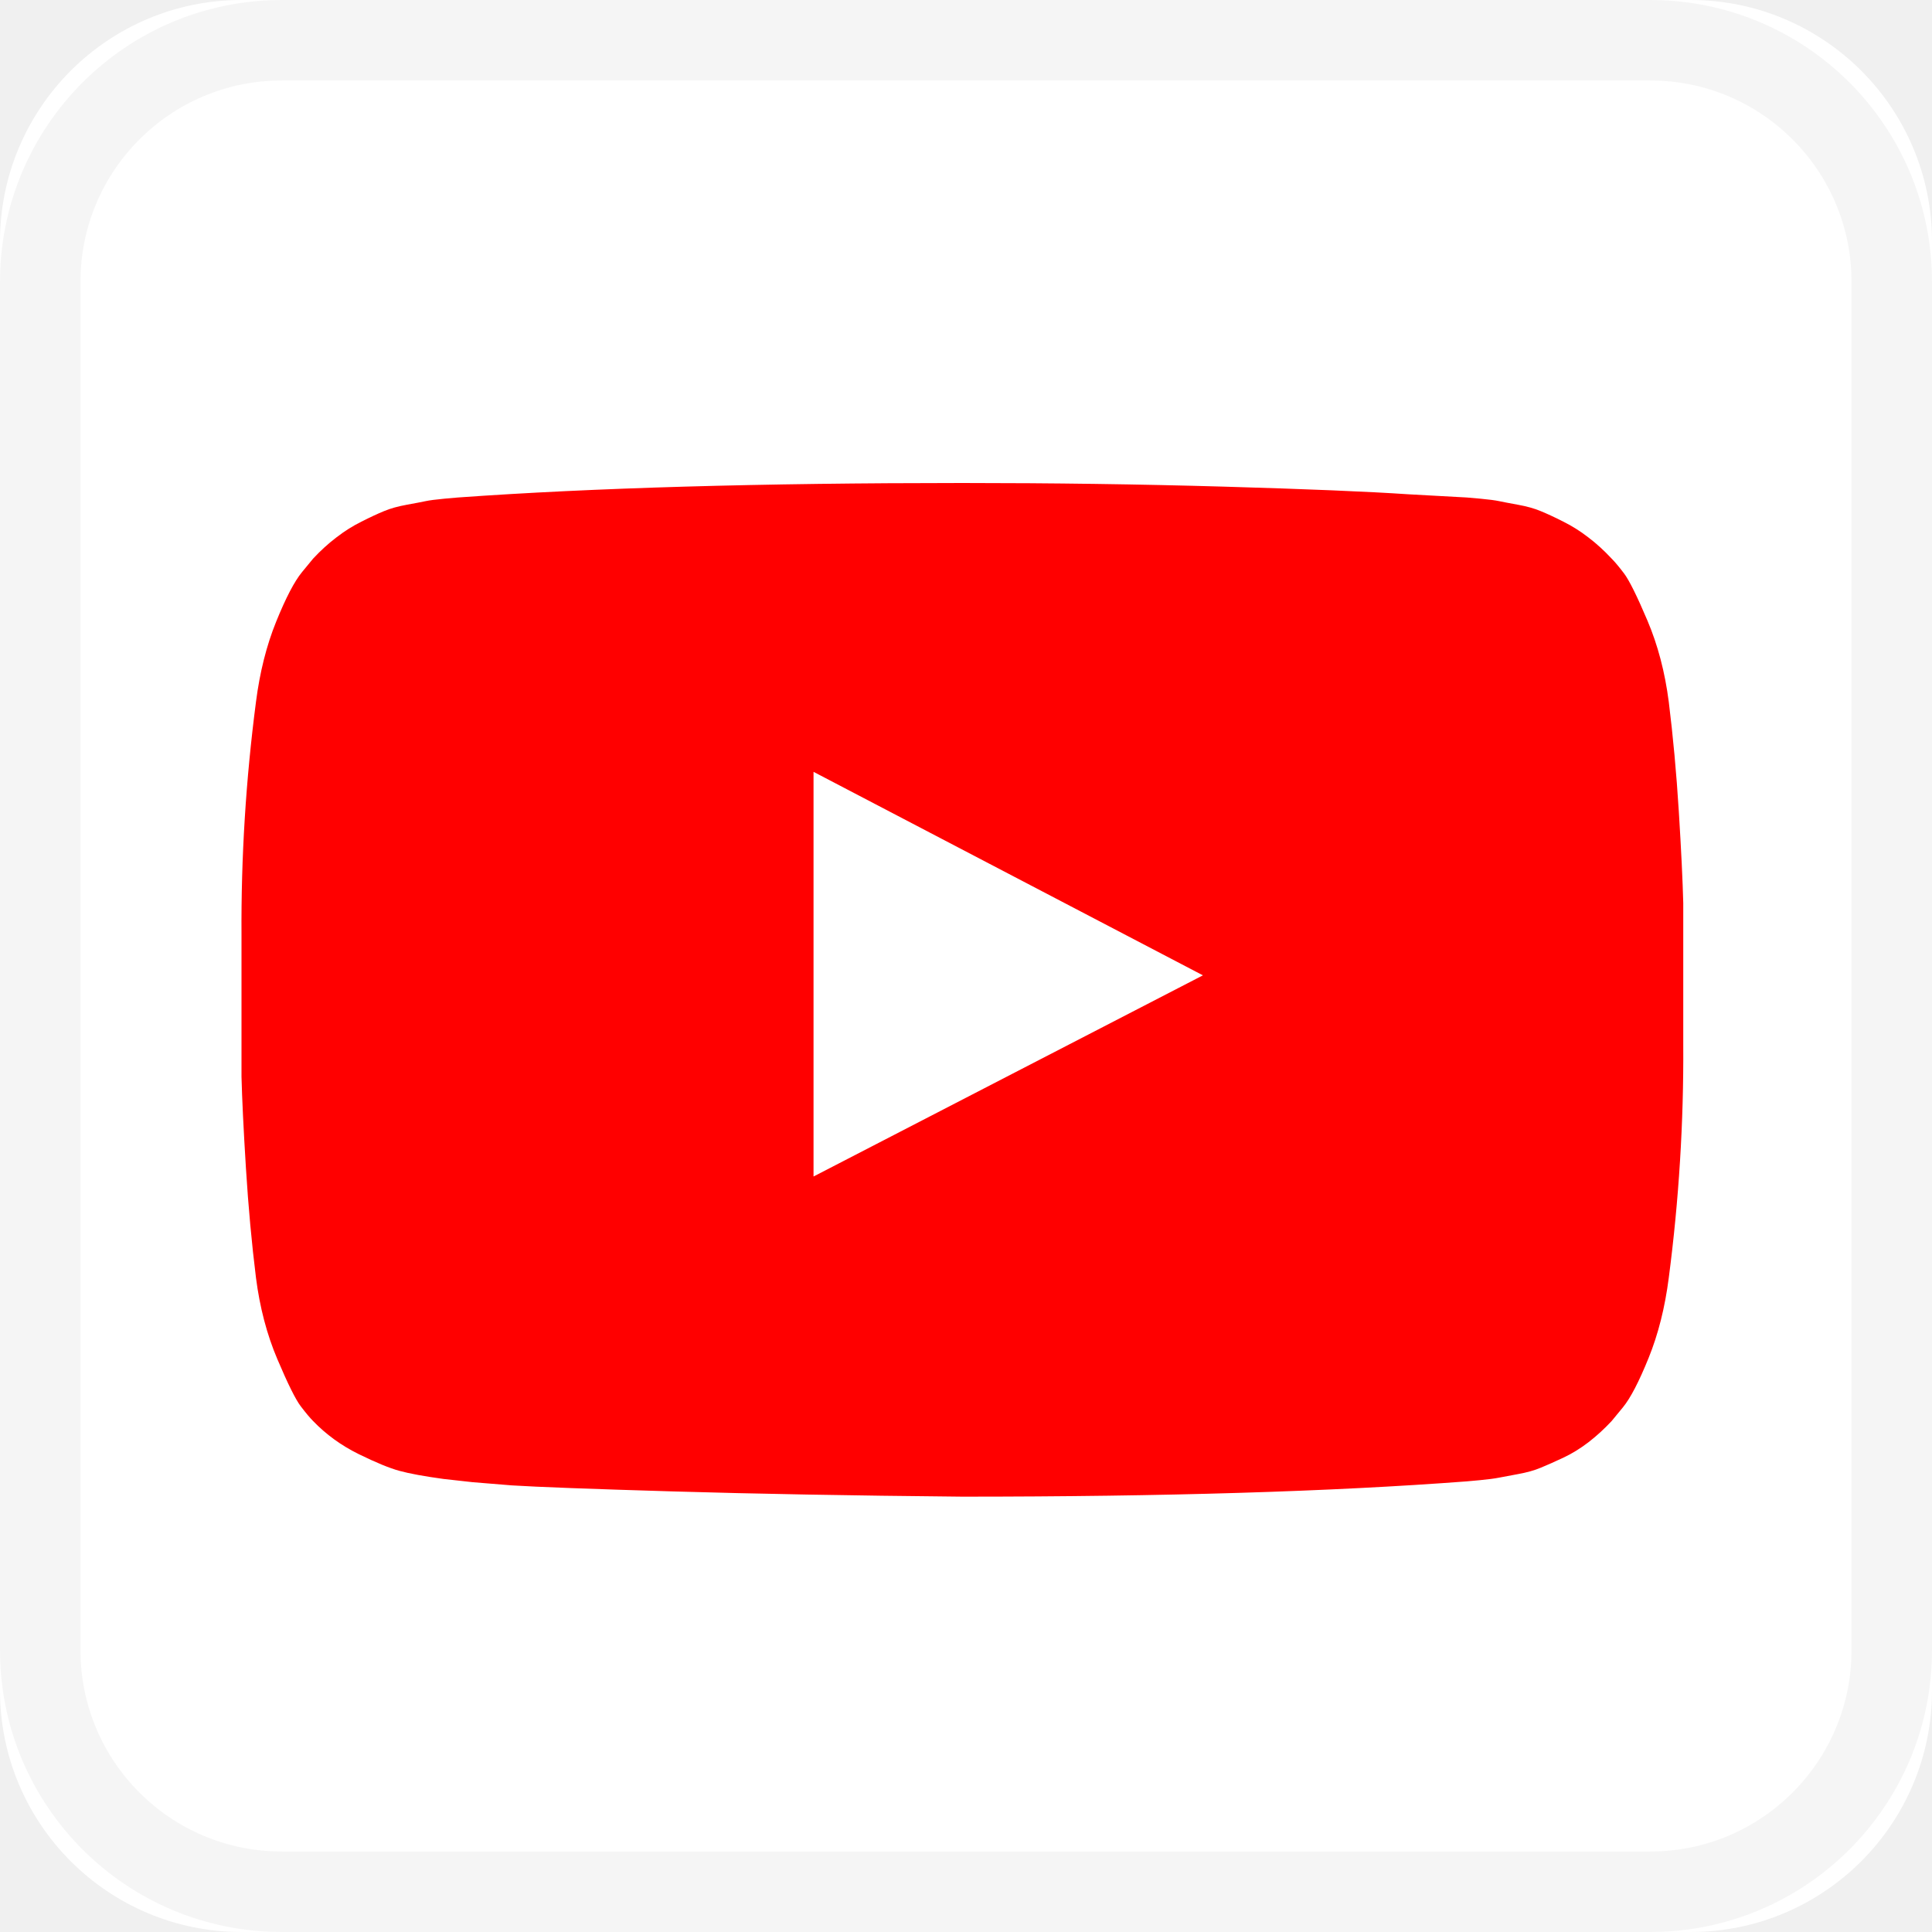
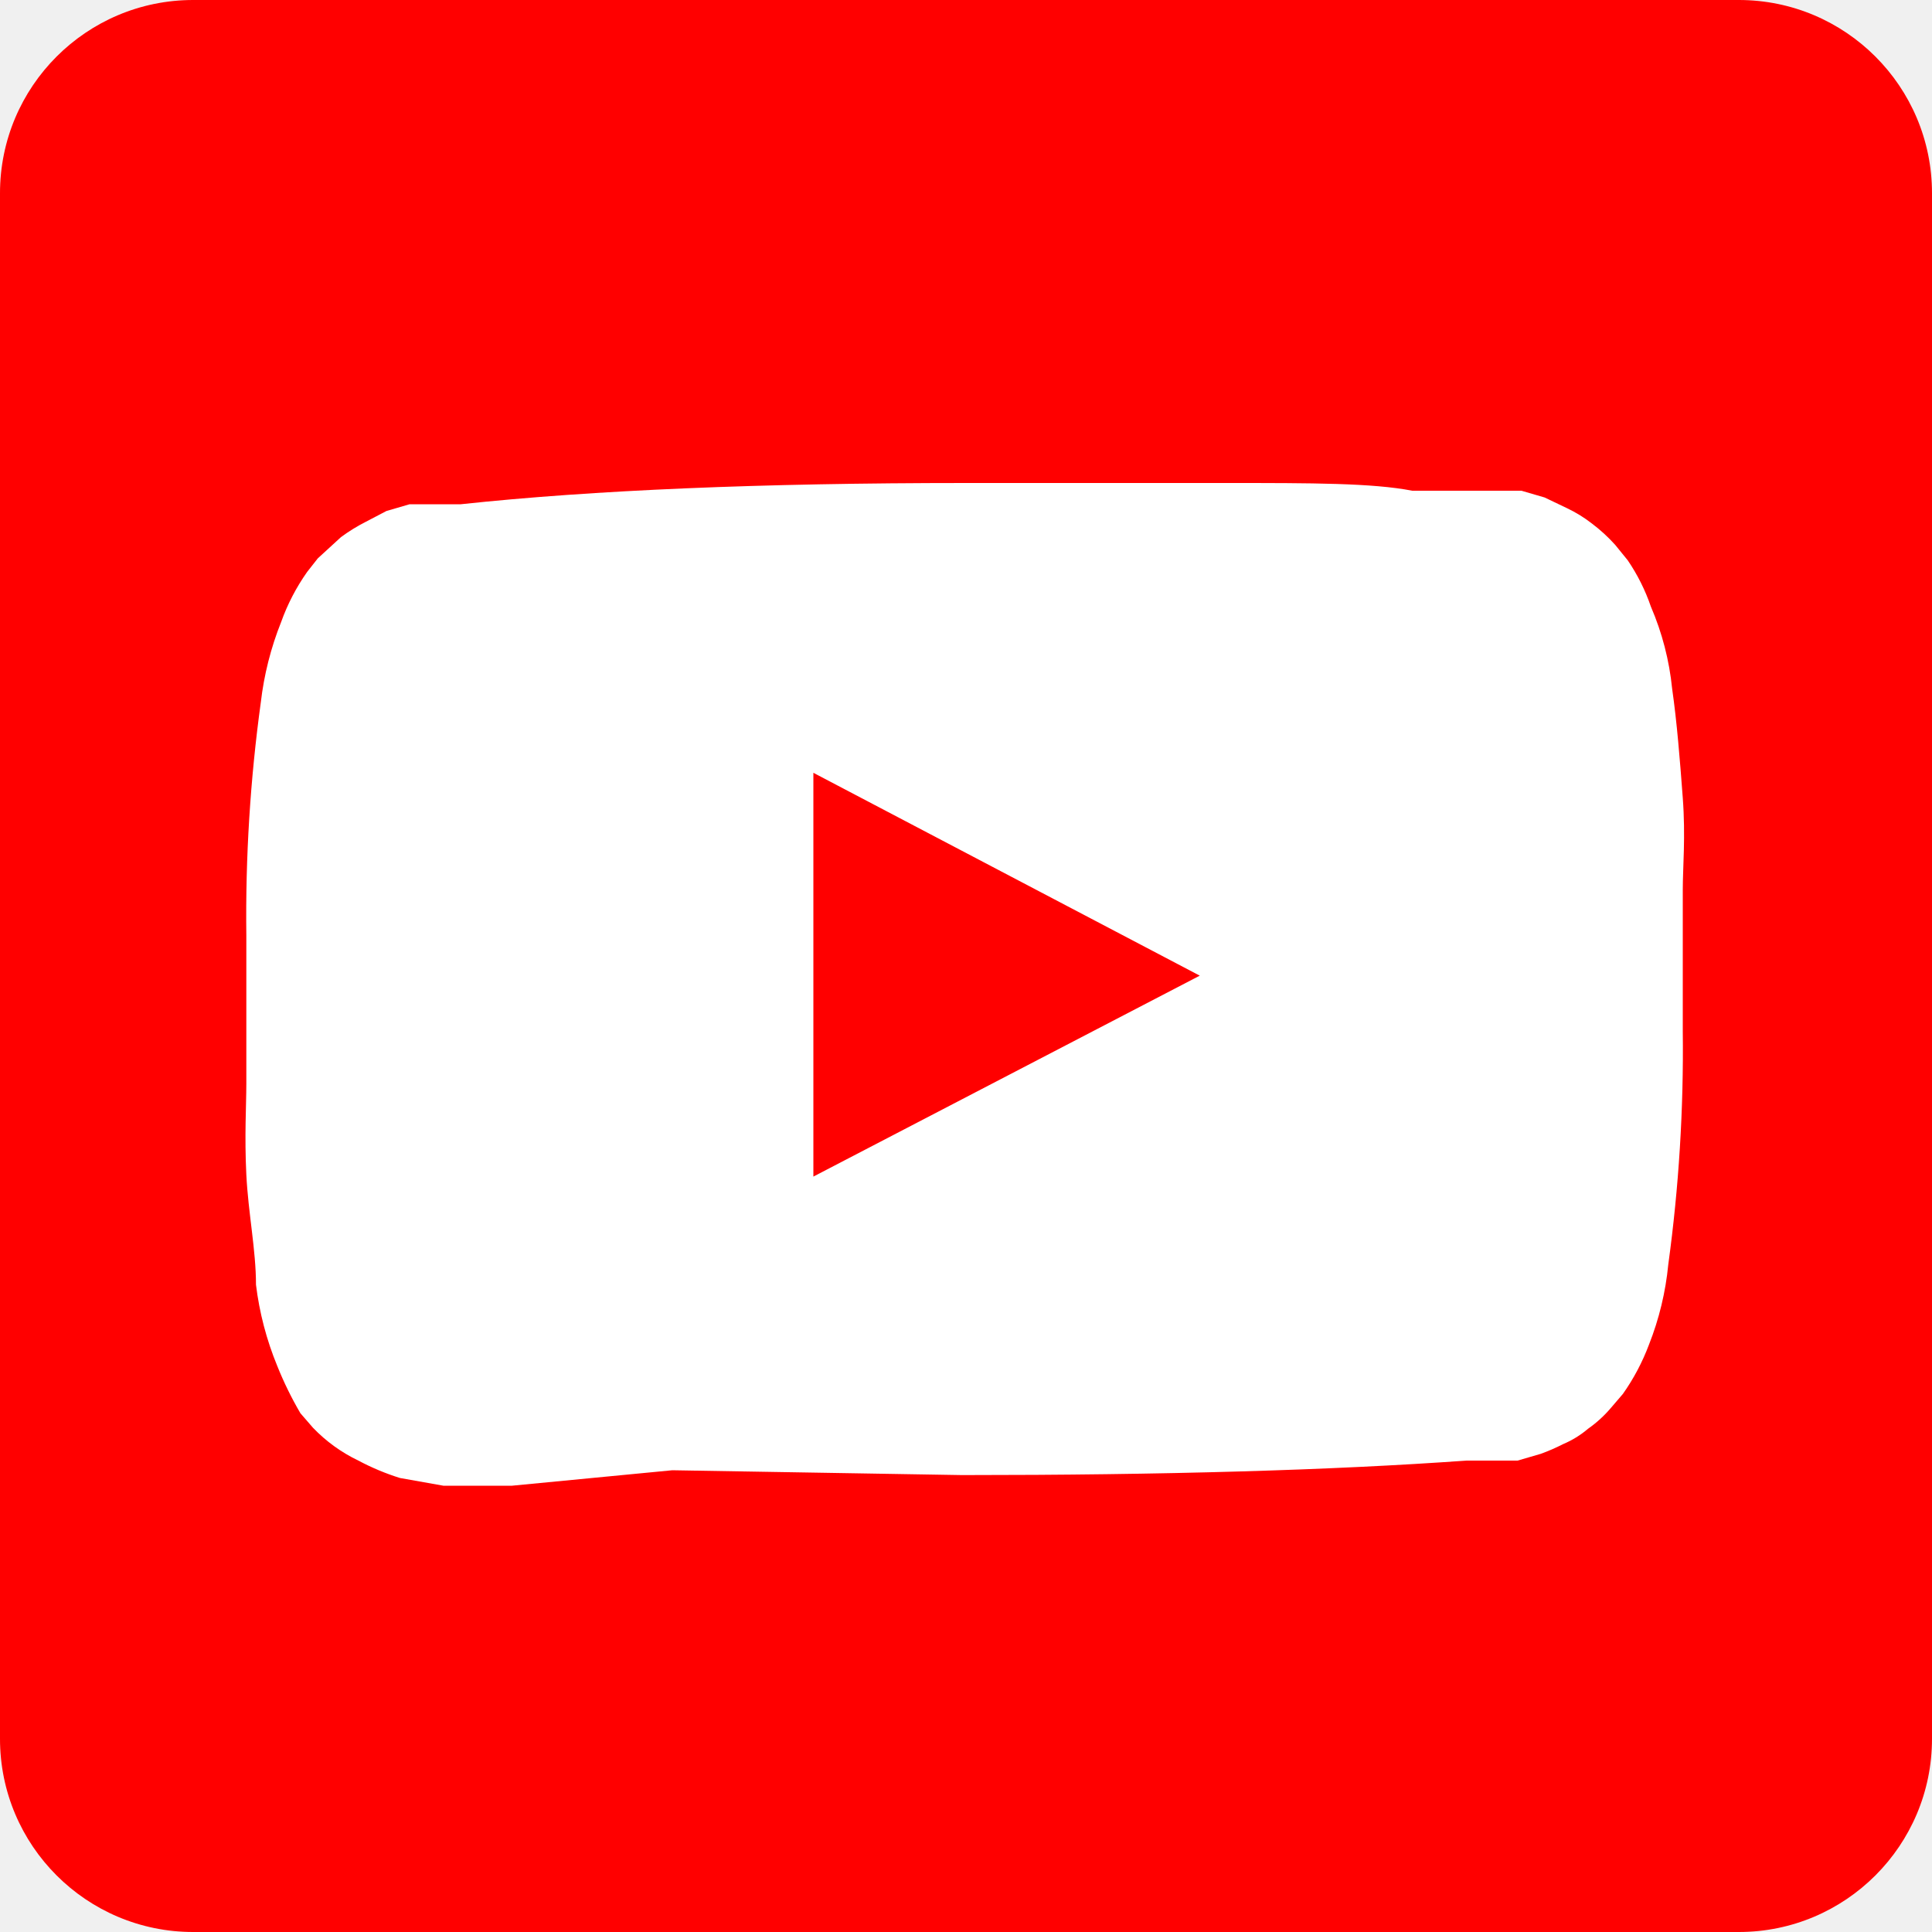
- <svg xmlns="http://www.w3.org/2000/svg" viewBox="0 0 24 24" version="1.1">
-   <g id="Chips/Social/YT" stroke="none" stroke-width="1" fill="none" fill-rule="evenodd">
-     <g id="Chips/Private" />
-     <rect id="BG" fill="#FFFFFF" x="0" y="0" width="24" height="24" rx="3" />
-     <path d="M10.106,14.615 L14.943,12.116 L10.106,9.588 L10.106,14.615 Z M11.955,6 C13.074,6 14.155,6.015 15.198,6.045 C16.241,6.075 17.005,6.107 17.492,6.14 L18.221,6.18 C18.228,6.18 18.284,6.185 18.391,6.195 C18.498,6.205 18.574,6.215 18.621,6.225 C18.668,6.235 18.746,6.25 18.856,6.27 C18.966,6.29 19.061,6.316 19.141,6.35 C19.221,6.383 19.314,6.426 19.42,6.48 C19.527,6.533 19.63,6.598 19.73,6.675 C19.83,6.751 19.927,6.839 20.02,6.939 C20.06,6.979 20.112,7.041 20.175,7.124 C20.238,7.208 20.335,7.402 20.465,7.709 C20.595,8.015 20.683,8.352 20.73,8.718 C20.783,9.145 20.825,9.599 20.855,10.082 C20.885,10.566 20.903,10.944 20.91,11.217 L20.91,12.976 C20.916,13.942 20.856,14.908 20.73,15.874 C20.683,16.24 20.6,16.572 20.48,16.868 C20.36,17.165 20.253,17.37 20.16,17.483 L20.02,17.653 C19.927,17.753 19.83,17.841 19.73,17.918 C19.63,17.994 19.527,18.058 19.42,18.108 C19.314,18.158 19.221,18.199 19.141,18.232 C19.061,18.266 18.966,18.292 18.856,18.312 C18.746,18.332 18.666,18.347 18.616,18.357 C18.566,18.367 18.489,18.377 18.386,18.387 C18.283,18.397 18.228,18.402 18.221,18.402 C16.549,18.529 14.46,18.592 11.955,18.592 C10.576,18.579 9.378,18.557 8.362,18.527 C7.346,18.497 6.678,18.472 6.358,18.452 L5.869,18.412 L5.509,18.372 C5.269,18.339 5.088,18.306 4.964,18.272 C4.841,18.239 4.671,18.169 4.455,18.063 C4.238,17.956 4.05,17.819 3.89,17.653 C3.85,17.613 3.798,17.551 3.735,17.468 C3.672,17.385 3.575,17.19 3.445,16.883 C3.315,16.577 3.227,16.24 3.18,15.874 C3.127,15.448 3.085,14.993 3.055,14.51 C3.025,14.027 3.007,13.649 3,13.375 L3,11.617 C2.994,10.65 3.054,9.684 3.18,8.718 C3.227,8.352 3.31,8.02 3.43,7.724 C3.55,7.427 3.657,7.223 3.75,7.109 L3.89,6.939 C3.983,6.839 4.08,6.751 4.18,6.675 C4.28,6.598 4.383,6.533 4.49,6.48 C4.596,6.426 4.689,6.383 4.769,6.35 C4.849,6.316 4.944,6.29 5.054,6.27 C5.164,6.25 5.242,6.235 5.289,6.225 C5.336,6.215 5.412,6.205 5.519,6.195 C5.626,6.185 5.682,6.18 5.689,6.18 C7.361,6.06 9.45,6 11.955,6 Z" id="" fill="#FF0000" />
-     <rect id="Border" stroke-opacity="0.15" stroke="#000000" opacity="0.25" x="0.5" y="0.5" width="23" height="23" rx="3" />
-   </g>
+ <svg xmlns="http://www.w3.org/2000/svg" id="Layer_1" viewBox="0 0 20 20">
+   <rect id="BG" width="20" height="20" rx="2" ry="2" fill="red" />
+   <path id="_" d="M8.42,12.18l4-2.08L8.42,8ZM10,5c.94,0,1.84,0,2.71,0s1.5,0,1.91.08l.6,0h.15l.19,0,.19,0,.24.07.23.11a1.4,1.4,0,0,1,.26.16,1.7,1.7,0,0,1,.24.22l.13.16a2,2,0,0,1,.24.48,2.87,2.87,0,0,1,.22.85c.05.35.08.73.11,1.13s0,.72,0,.95v1.46a16.38,16.38,0,0,1-.15,2.42,3.06,3.06,0,0,1-.2.83,2.26,2.26,0,0,1-.27.51l-.12.14a1.26,1.26,0,0,1-.24.22,1,1,0,0,1-.26.16,2,2,0,0,1-.23.1l-.24.07-.2,0-.19,0-.14,0q-2.09.15-5.22.15l-3-.05L5.3,15.38l-.41,0-.3,0-.45-.08a2.51,2.51,0,0,1-.43-.18,1.62,1.62,0,0,1-.47-.34l-.13-.15a3.67,3.67,0,0,1-.24-.49,3.24,3.24,0,0,1-.22-.84c0-.36-.08-.74-.1-1.14s0-.72,0-.94V9.68a16.25,16.25,0,0,1,.15-2.41,3.25,3.25,0,0,1,.21-.83,2.16,2.16,0,0,1,.27-.52l.11-.14.24-.22a1.83,1.83,0,0,1,.26-.16L4,5.29l.24-.07.2,0,.19,0h.14Q6.82,5,10,5Z" fill="#fff" />
</svg>
